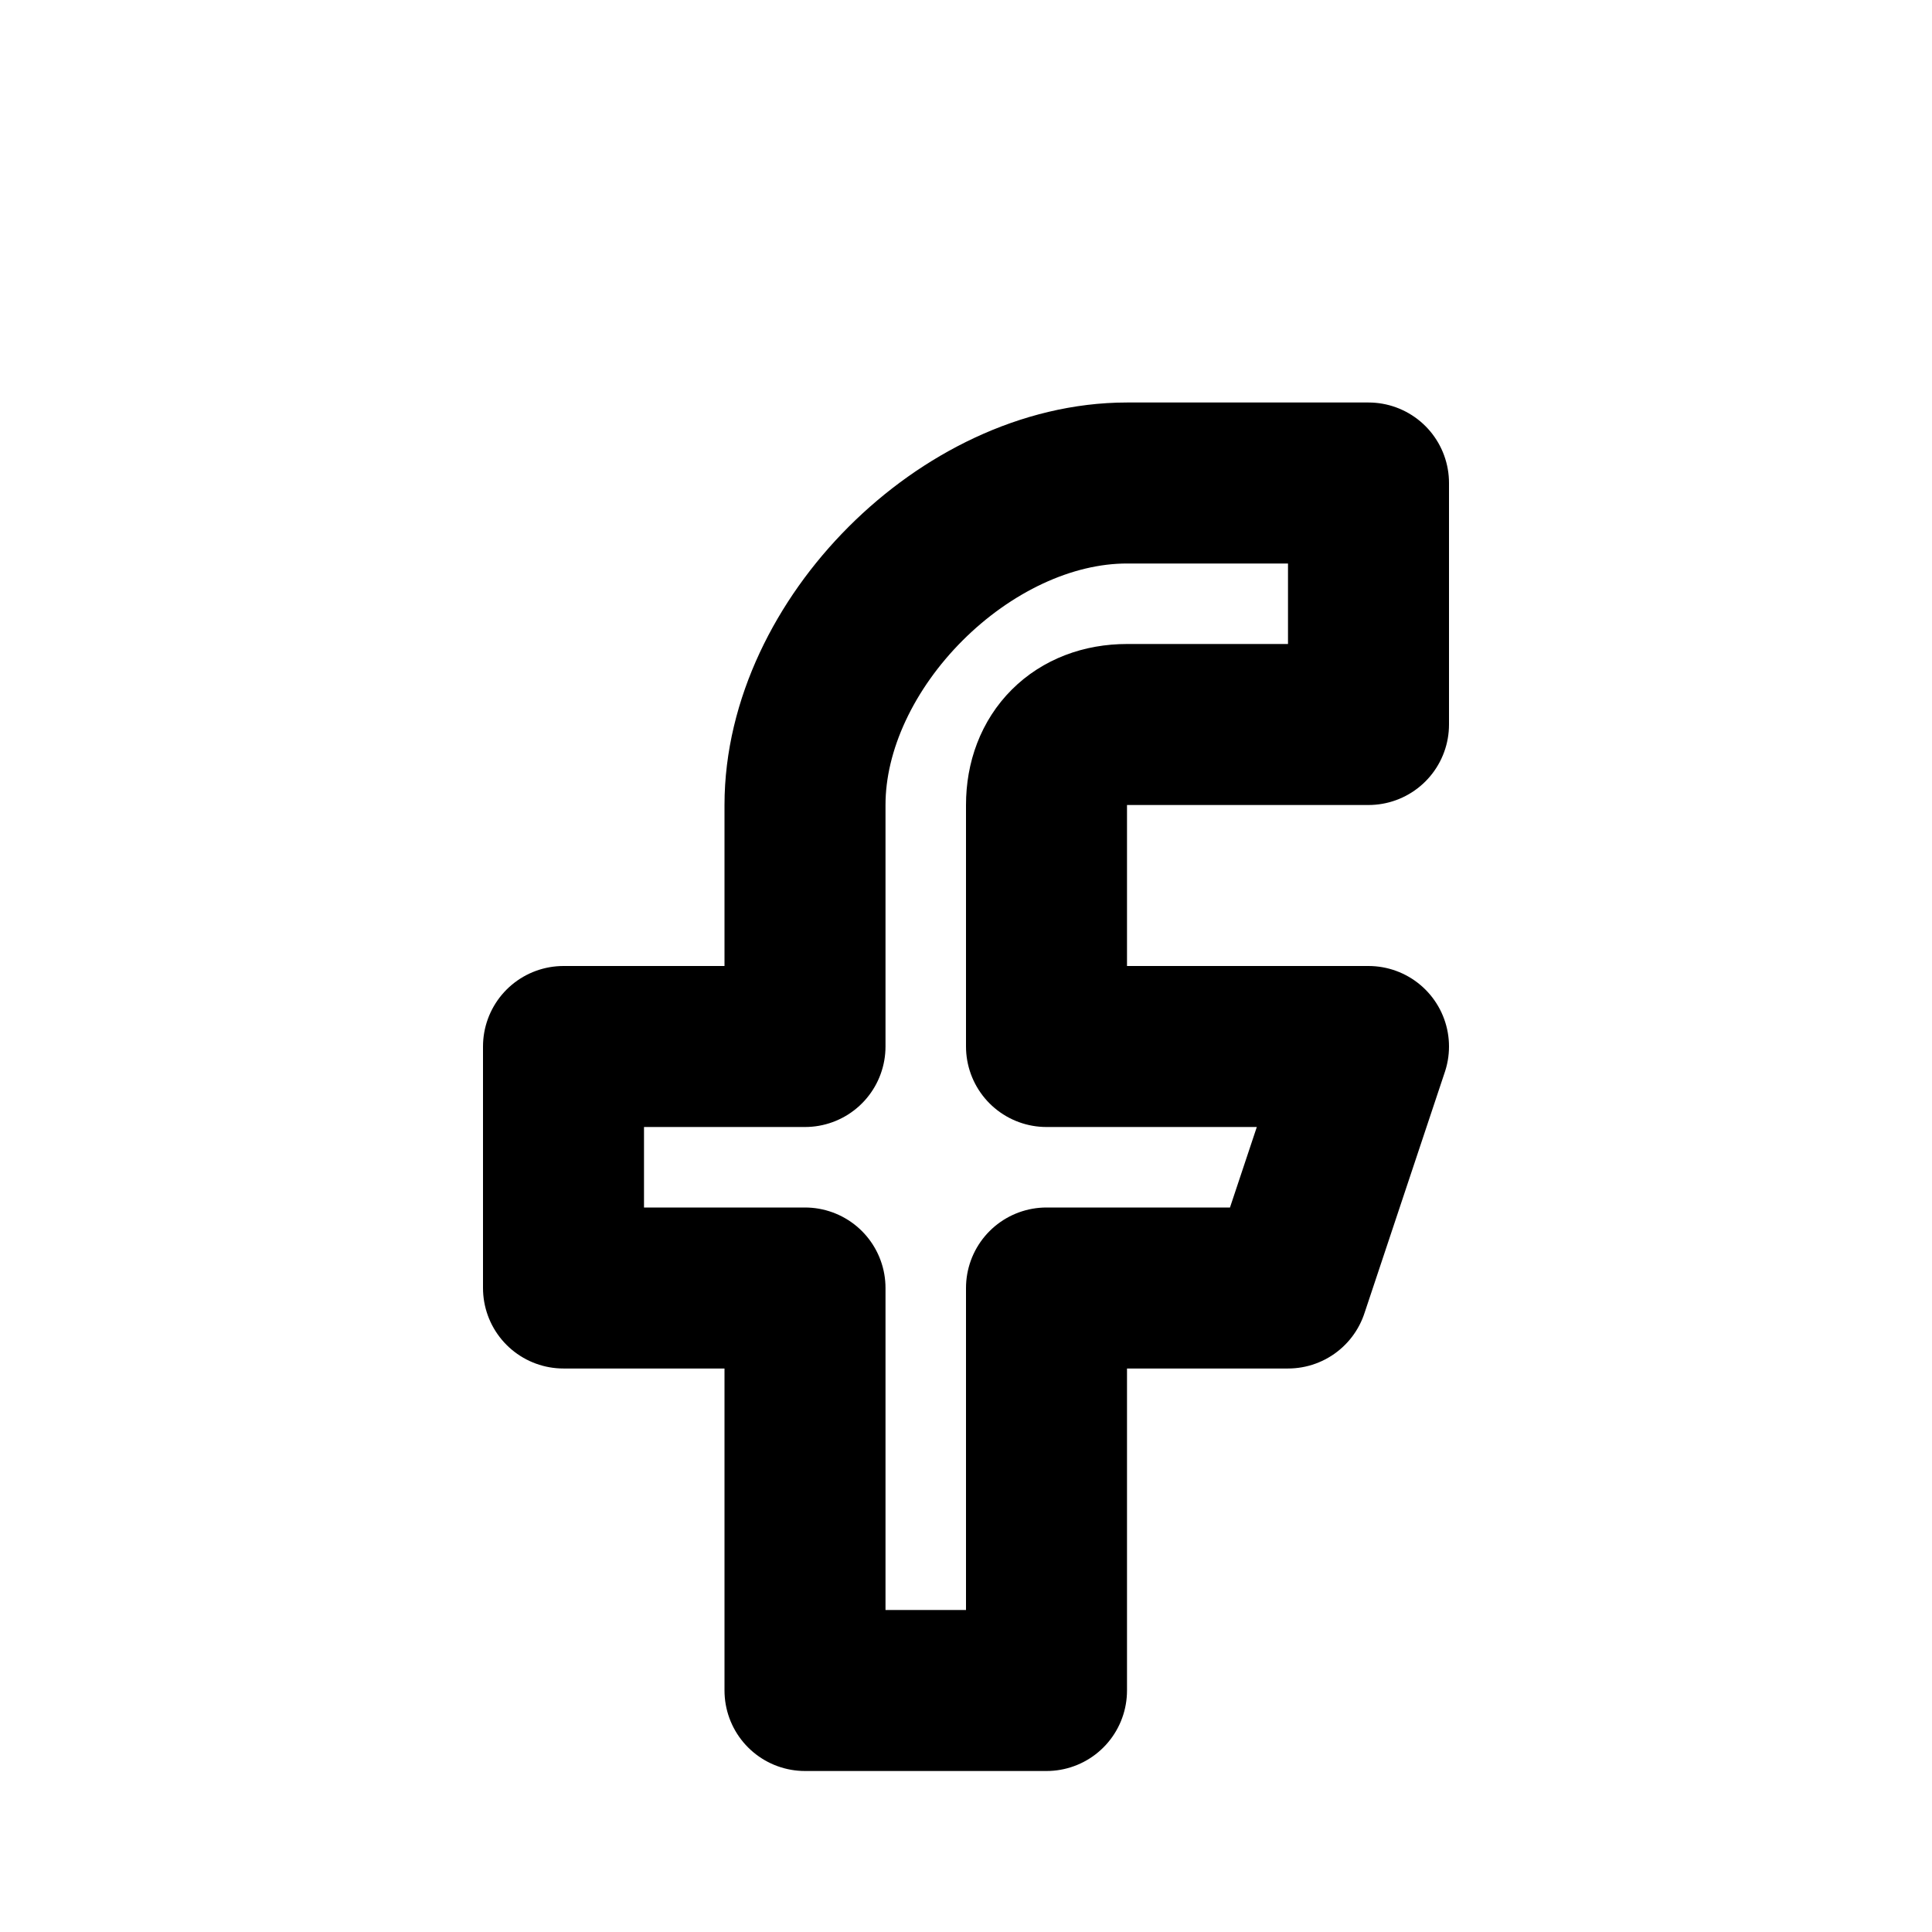
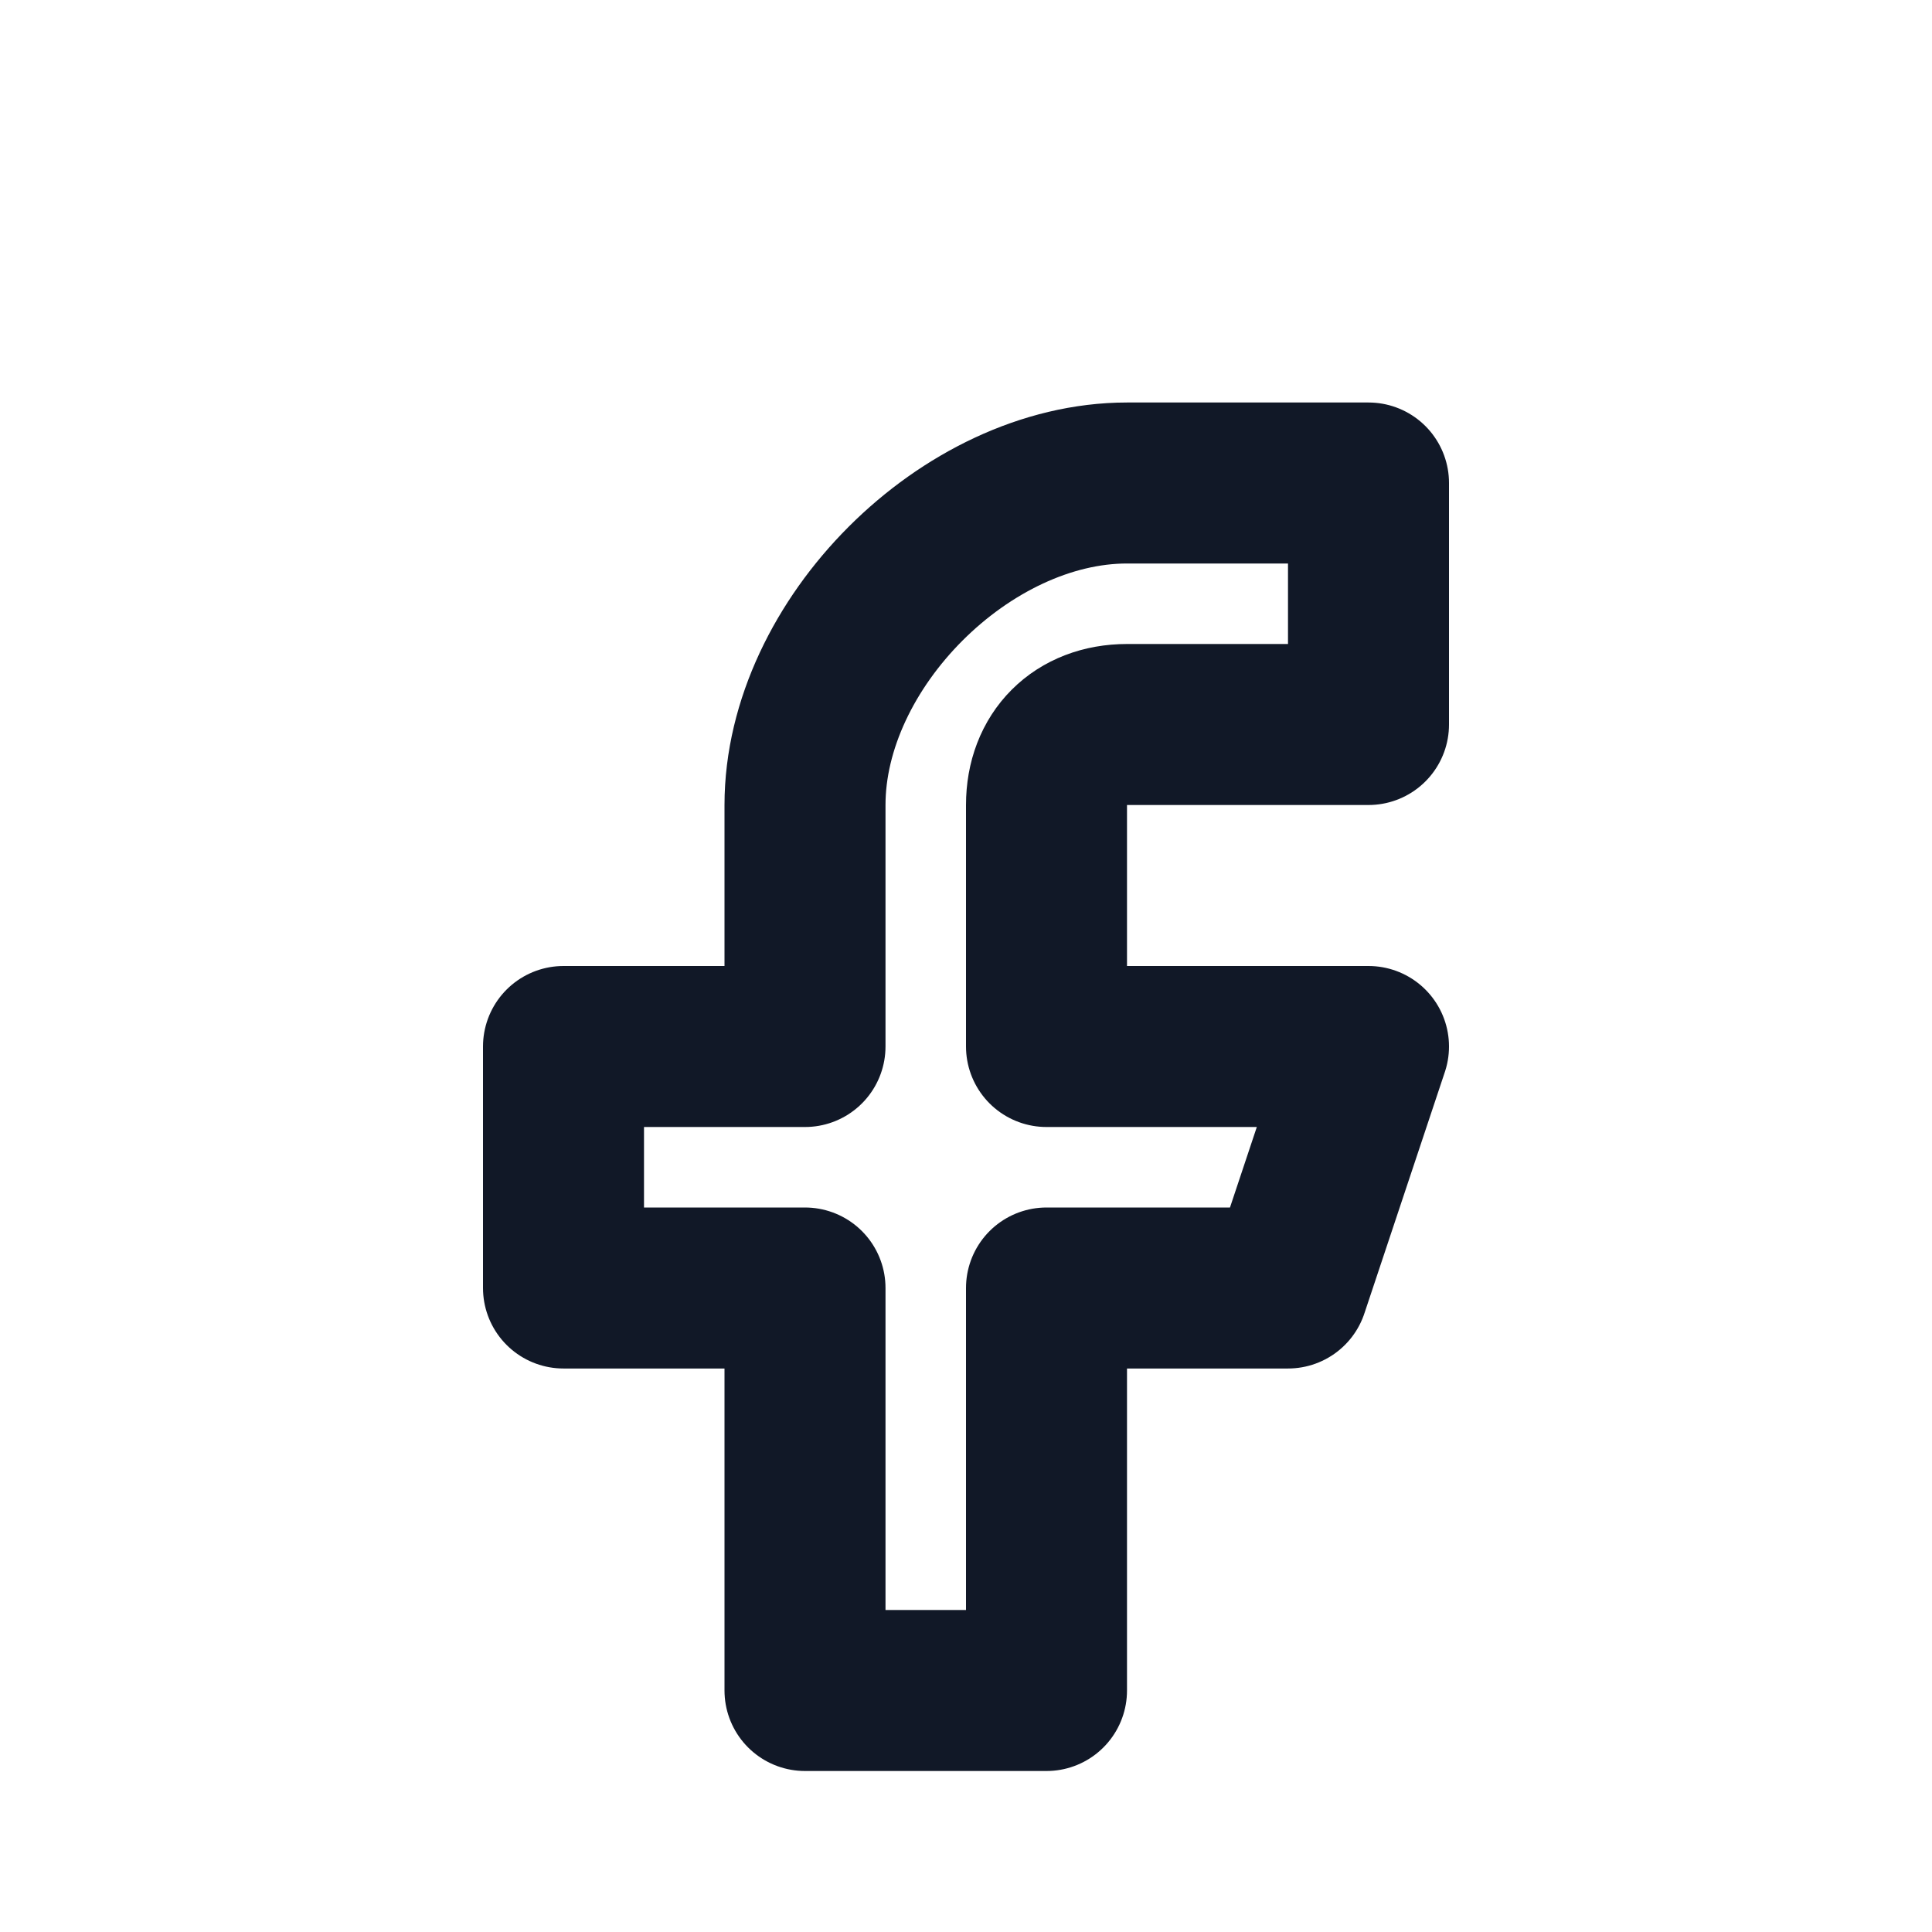
- <svg xmlns="http://www.w3.org/2000/svg" viewBox="0 0 24 24" fill="none" stroke="currentColor" stroke-width="2" stroke-linecap="round" stroke-linejoin="round">
+ <svg xmlns="http://www.w3.org/2000/svg" viewBox="0 0 24 24" fill="none" stroke="#111827" stroke-width="2" stroke-linecap="round" stroke-linejoin="round">
  <path d="M14 9h3V6h-3c-2 0-4 2-4 4v3H7v3h3v5h3v-5h3l1-3h-4v-3c0-.6.4-1 1-1z" />
</svg>
